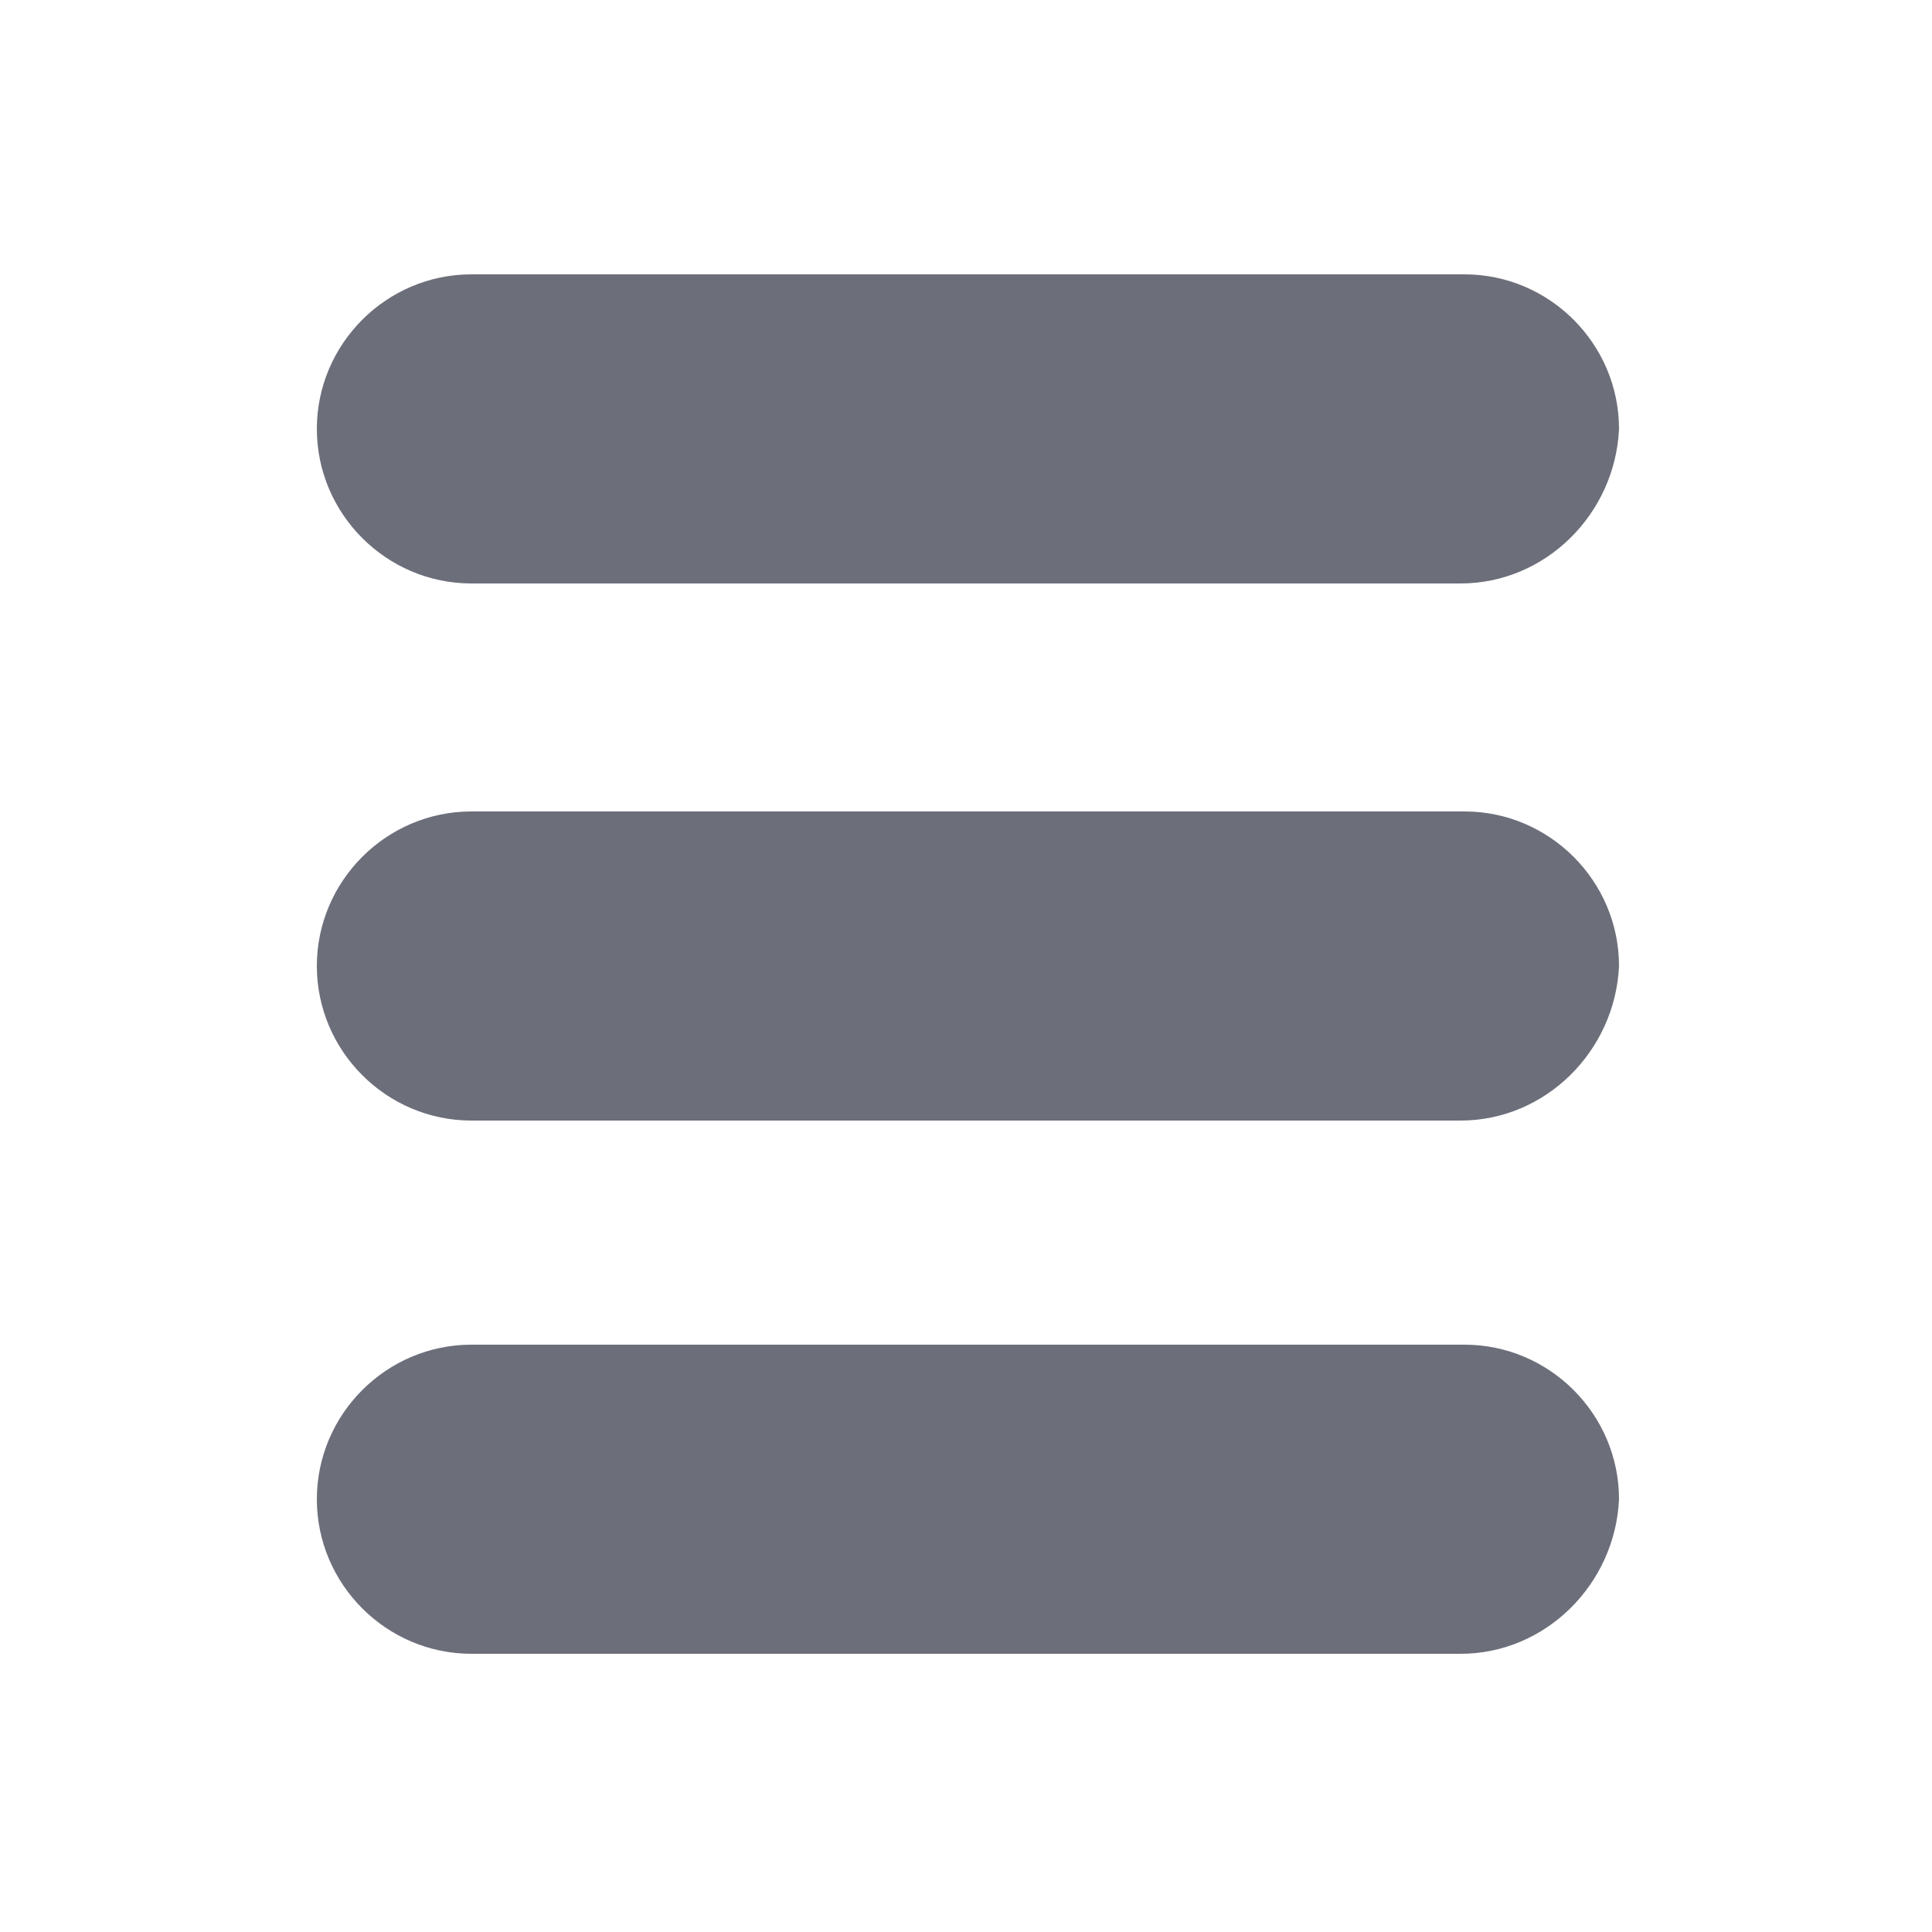
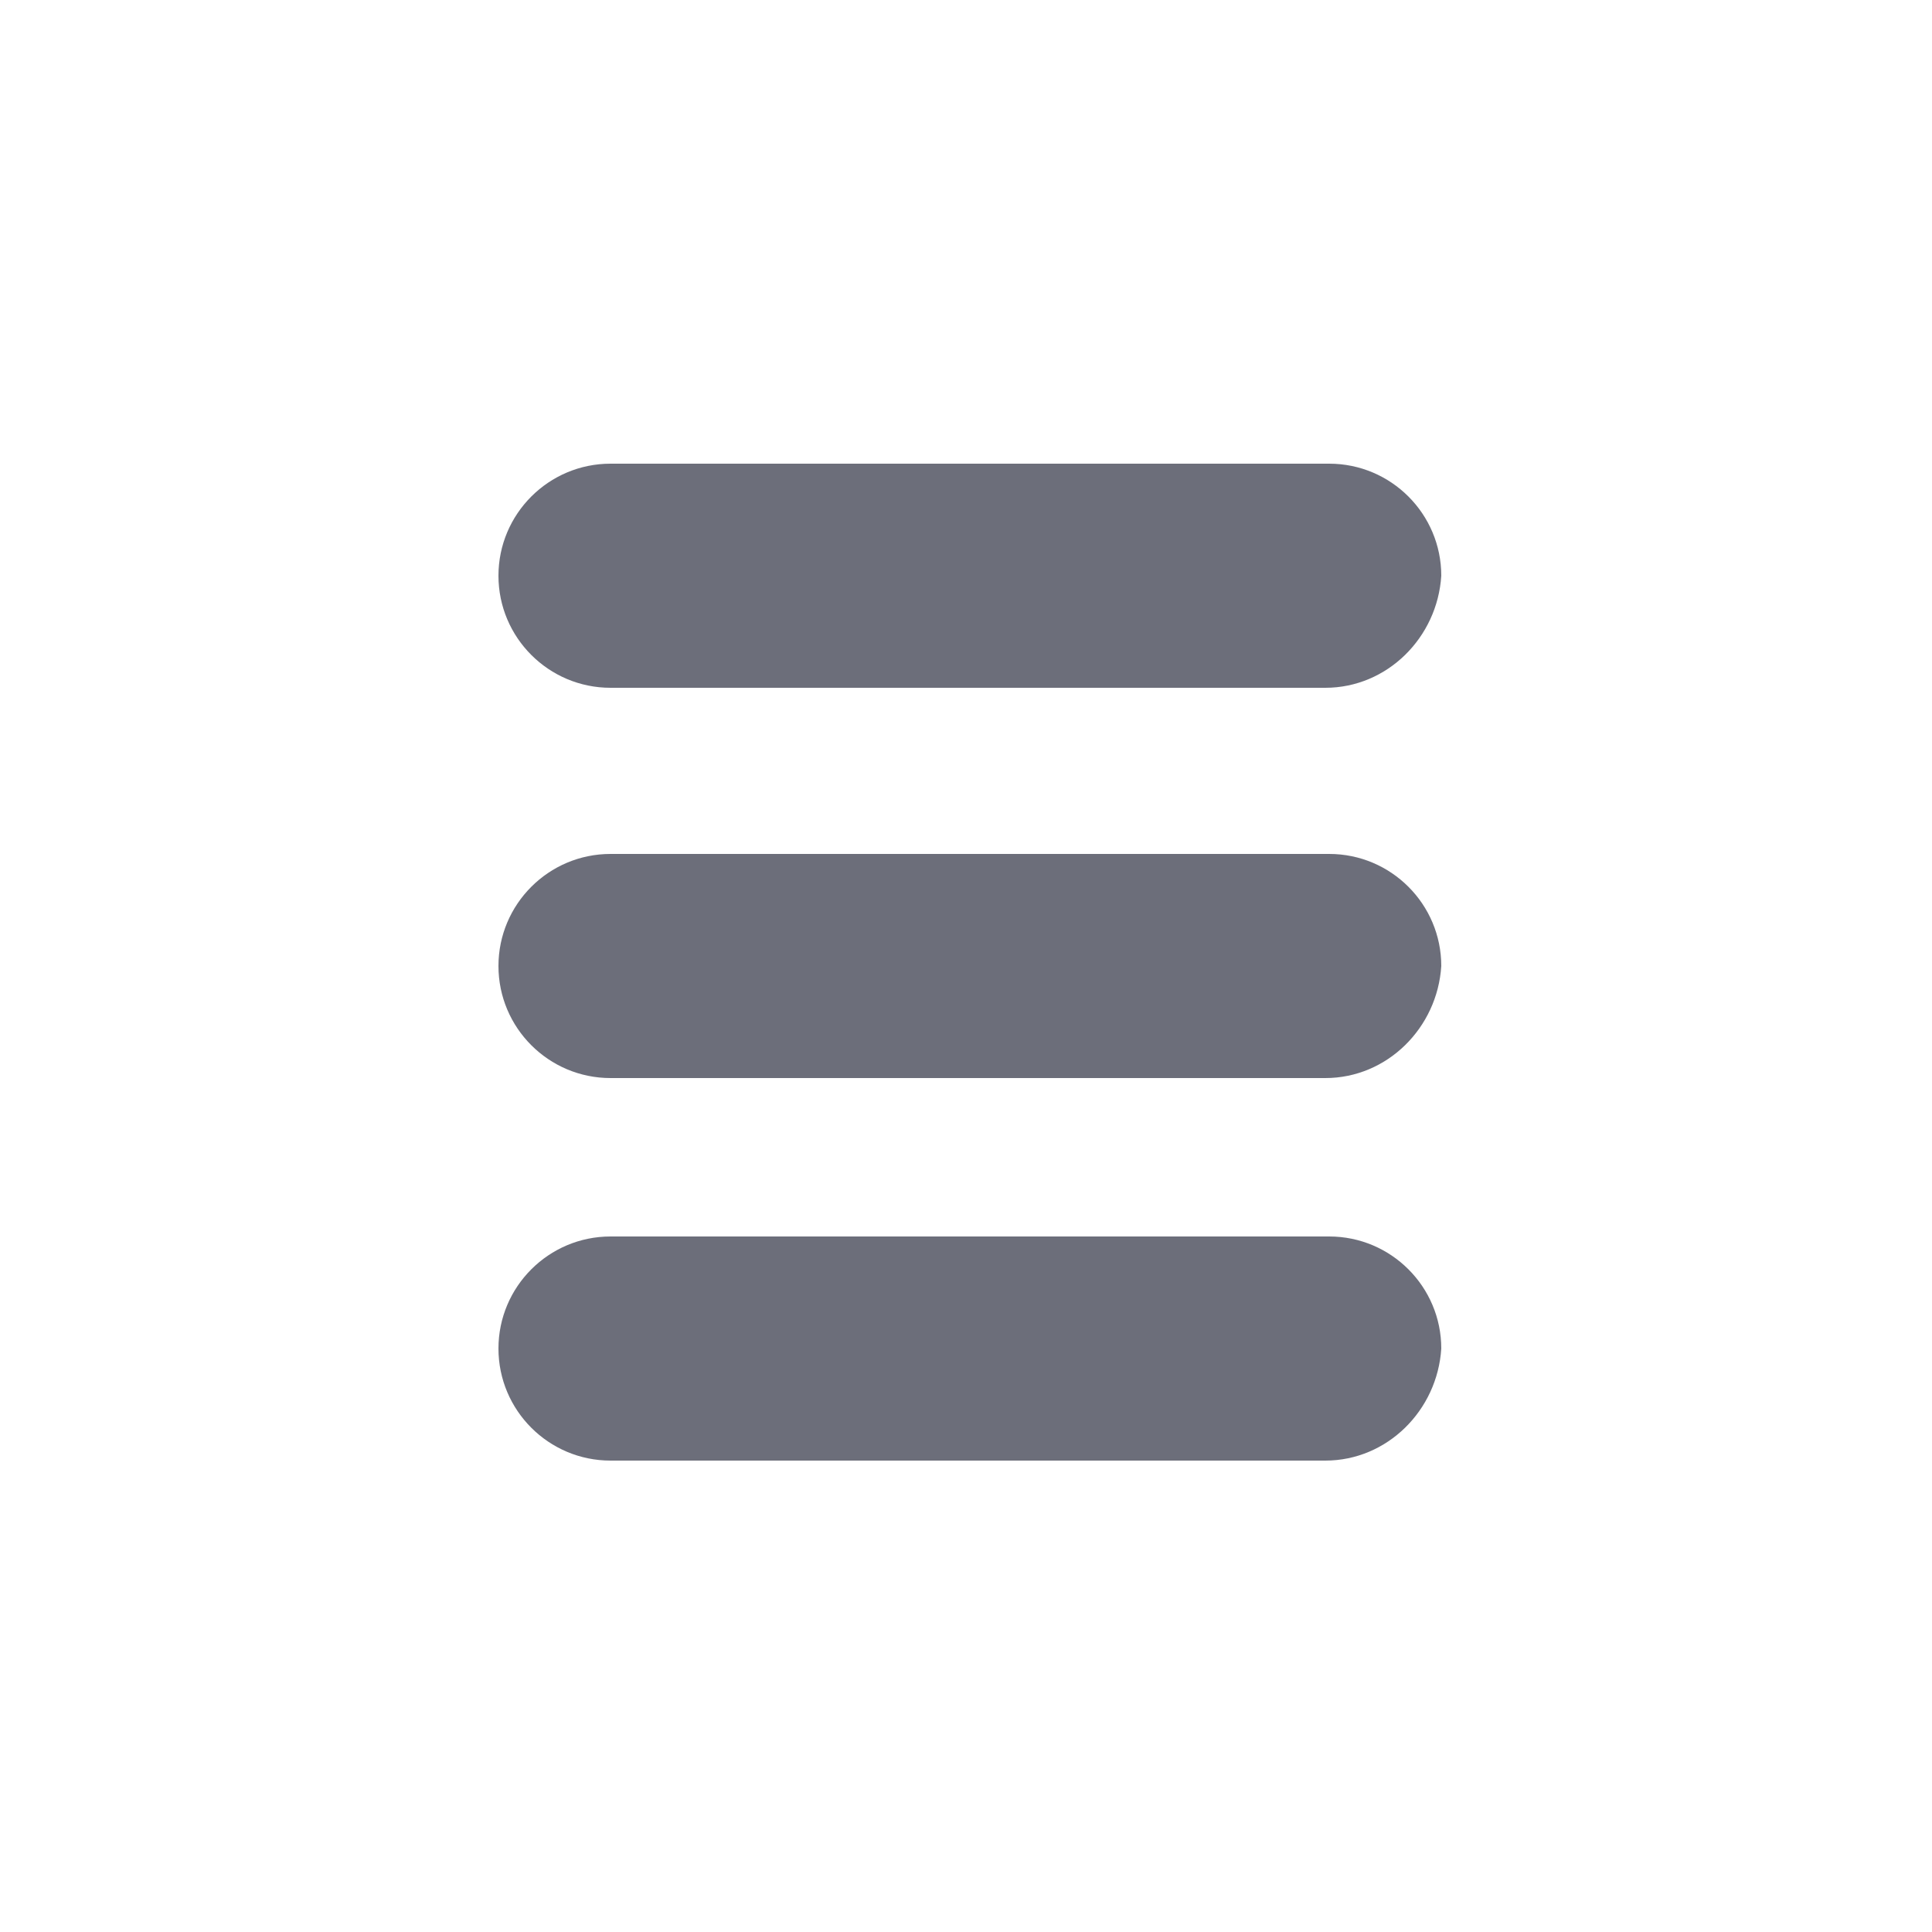
<svg xmlns="http://www.w3.org/2000/svg" version="1.1" id="Layer_1" x="0px" y="0px" viewBox="0 0 50 50" style="enable-background:new 0 0 50 50;" xml:space="preserve">
  <style type="text/css">
- 	.st1{fill:#6C6E7A;}
+ 	.st0{fill:#6C6E7A;}
</style>
-   <path class="st1" d="M37.8,15.1H12.2c-2.2,0-4-1.8-4-4v0c0-2.2,1.8-4,4-4h25.7c2.2,0,4,1.8,4,4v0C41.8,13.3,40,15.1,37.8,15.1z" />
-   <path class="st1" d="M37.8,42.8H12.2c-2.2,0-4-1.8-4-4v0c0-2.2,1.8-4,4-4h25.7c2.2,0,4,1.8,4,4v0C41.8,41,40,42.8,37.8,42.8z" />
-   <path class="st1" d="M37.8,29H12.2c-2.2,0-4-1.8-4-4v0c0-2.2,1.8-4,4-4h25.7c2.2,0,4,1.8,4,4v0C41.8,27.2,40,29,37.8,29z" />
+   <path class="st0" d="M34.3,17.8H15.8c-1.6,0-2.9-1.3-2.9-2.9l0,0c0-1.6,1.3-2.9,2.9-2.9h18.6c1.6,0,2.9,1.3,2.9,2.9l0,0  C37.2,16.5,35.9,17.8,34.3,17.8z" />
+   <path class="st0" d="M34.3,37.8H15.8c-1.6,0-2.9-1.3-2.9-2.9l0,0c0-1.6,1.3-2.9,2.9-2.9h18.6c1.6,0,2.9,1.3,2.9,2.9l0,0  C37.2,36.5,35.9,37.8,34.3,37.8z" />
+   <path class="st0" d="M34.3,27.9H15.8c-1.6,0-2.9-1.3-2.9-2.9l0,0c0-1.6,1.3-2.9,2.9-2.9h18.6c1.6,0,2.9,1.3,2.9,2.9l0,0  C37.2,26.6,35.9,27.9,34.3,27.9z" />
</svg>
